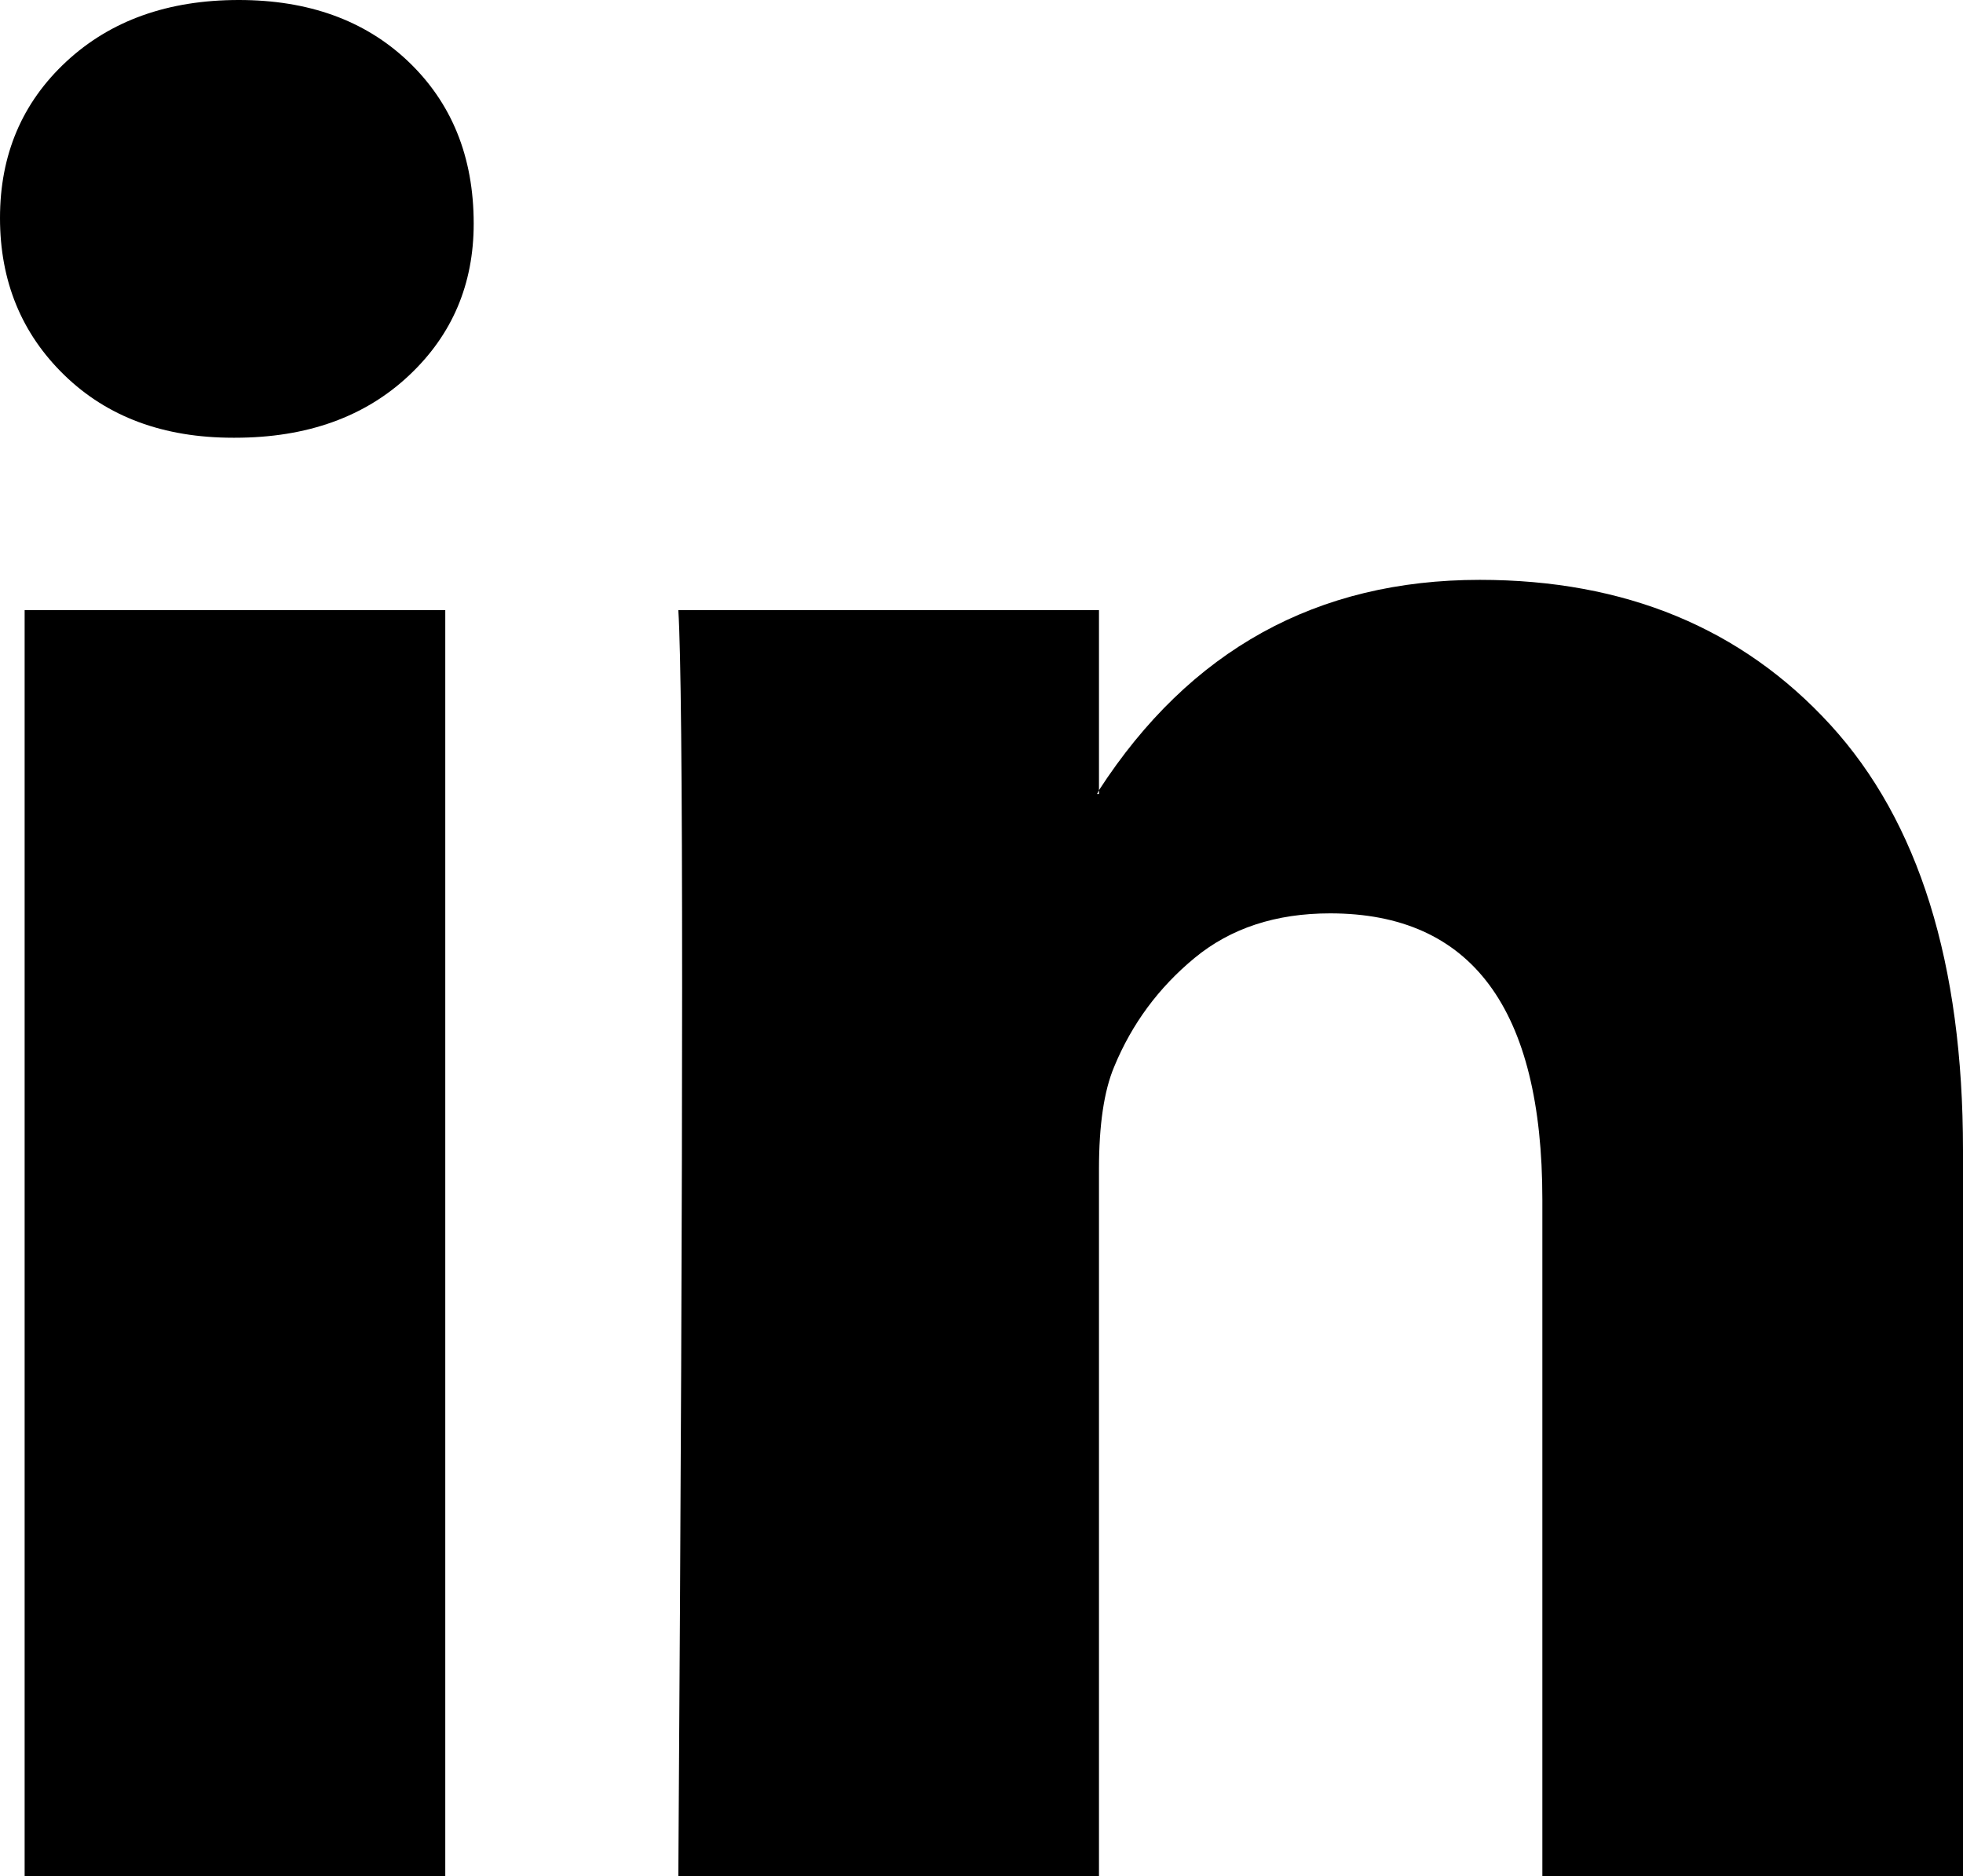
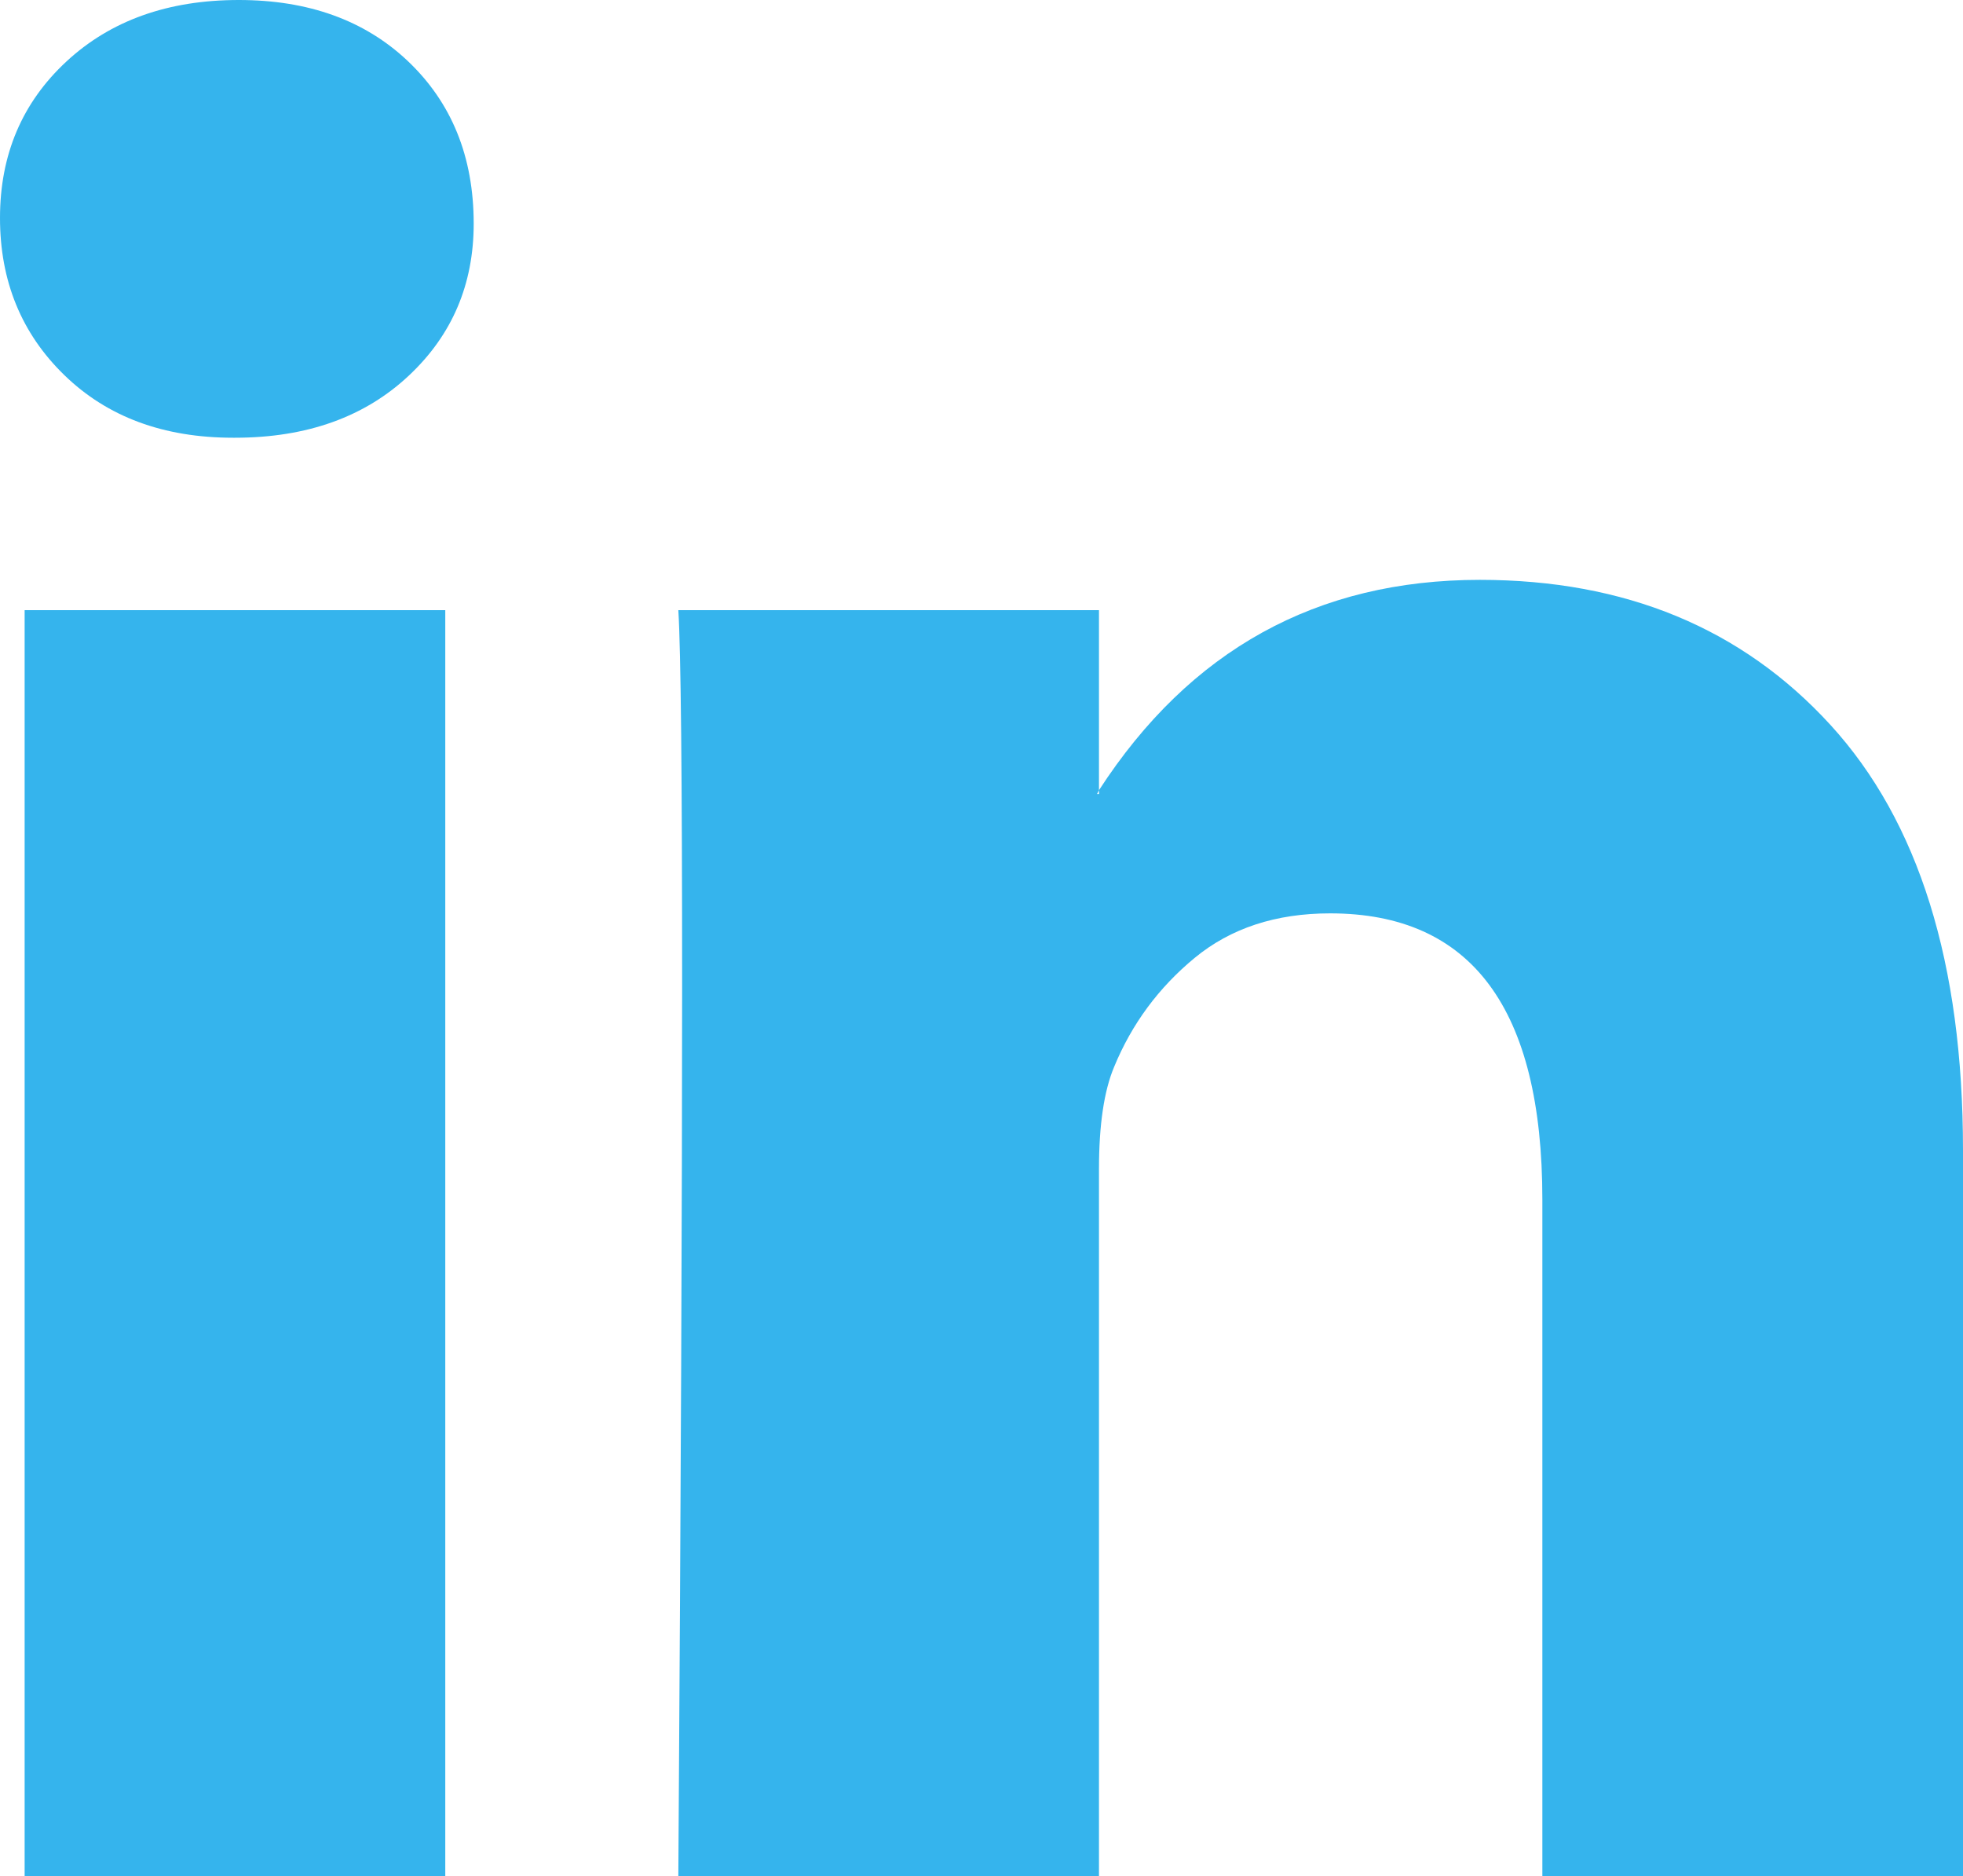
<svg xmlns="http://www.w3.org/2000/svg" width="2500" height="2389" viewBox="0 5 1036 990">
-   <path d="M0 120c0-33.334 11.667-60.834 35-82.5C58.333 15.833 88.667 5 126 5c36.667 0 66.333 10.666 89 32 23.333 22 35 50.666 35 86 0 32-11.333 58.666-34 80-23.333 22-54 33-92 33h-1c-36.667 0-66.333-11-89-33S0 153.333 0 120zm13 875V327h222v668H13zm345 0h222V622c0-23.334 2.667-41.334 8-54 9.333-22.667 23.5-41.834 42.5-57.5 19-15.667 42.833-23.5 71.5-23.5 74.667 0 112 50.333 112 151v357h222V612c0-98.667-23.333-173.5-70-224.5S857.667 311 781 311c-86 0-153 37-201 111v2h-1l1-2v-95H358c1.333 21.333 2 87.666 2 199 0 111.333-.667 267.666-2 469z" />
+   <path fill="#35b4ed" d="M0 120c0-33.334 11.667-60.834 35-82.5C58.333 15.833 88.667 5 126 5c36.667 0 66.333 10.666 89 32 23.333 22 35 50.666 35 86 0 32-11.333 58.666-34 80-23.333 22-54 33-92 33h-1c-36.667 0-66.333-11-89-33S0 153.333 0 120zm13 875V327h222v668H13zm345 0h222V622c0-23.334 2.667-41.334 8-54 9.333-22.667 23.5-41.834 42.5-57.5 19-15.667 42.833-23.5 71.5-23.5 74.667 0 112 50.333 112 151v357h222V612c0-98.667-23.333-173.5-70-224.5S857.667 311 781 311c-86 0-153 37-201 111v2h-1l1-2v-95H358c1.333 21.333 2 87.666 2 199 0 111.333-.667 267.666-2 469z" />
</svg>
